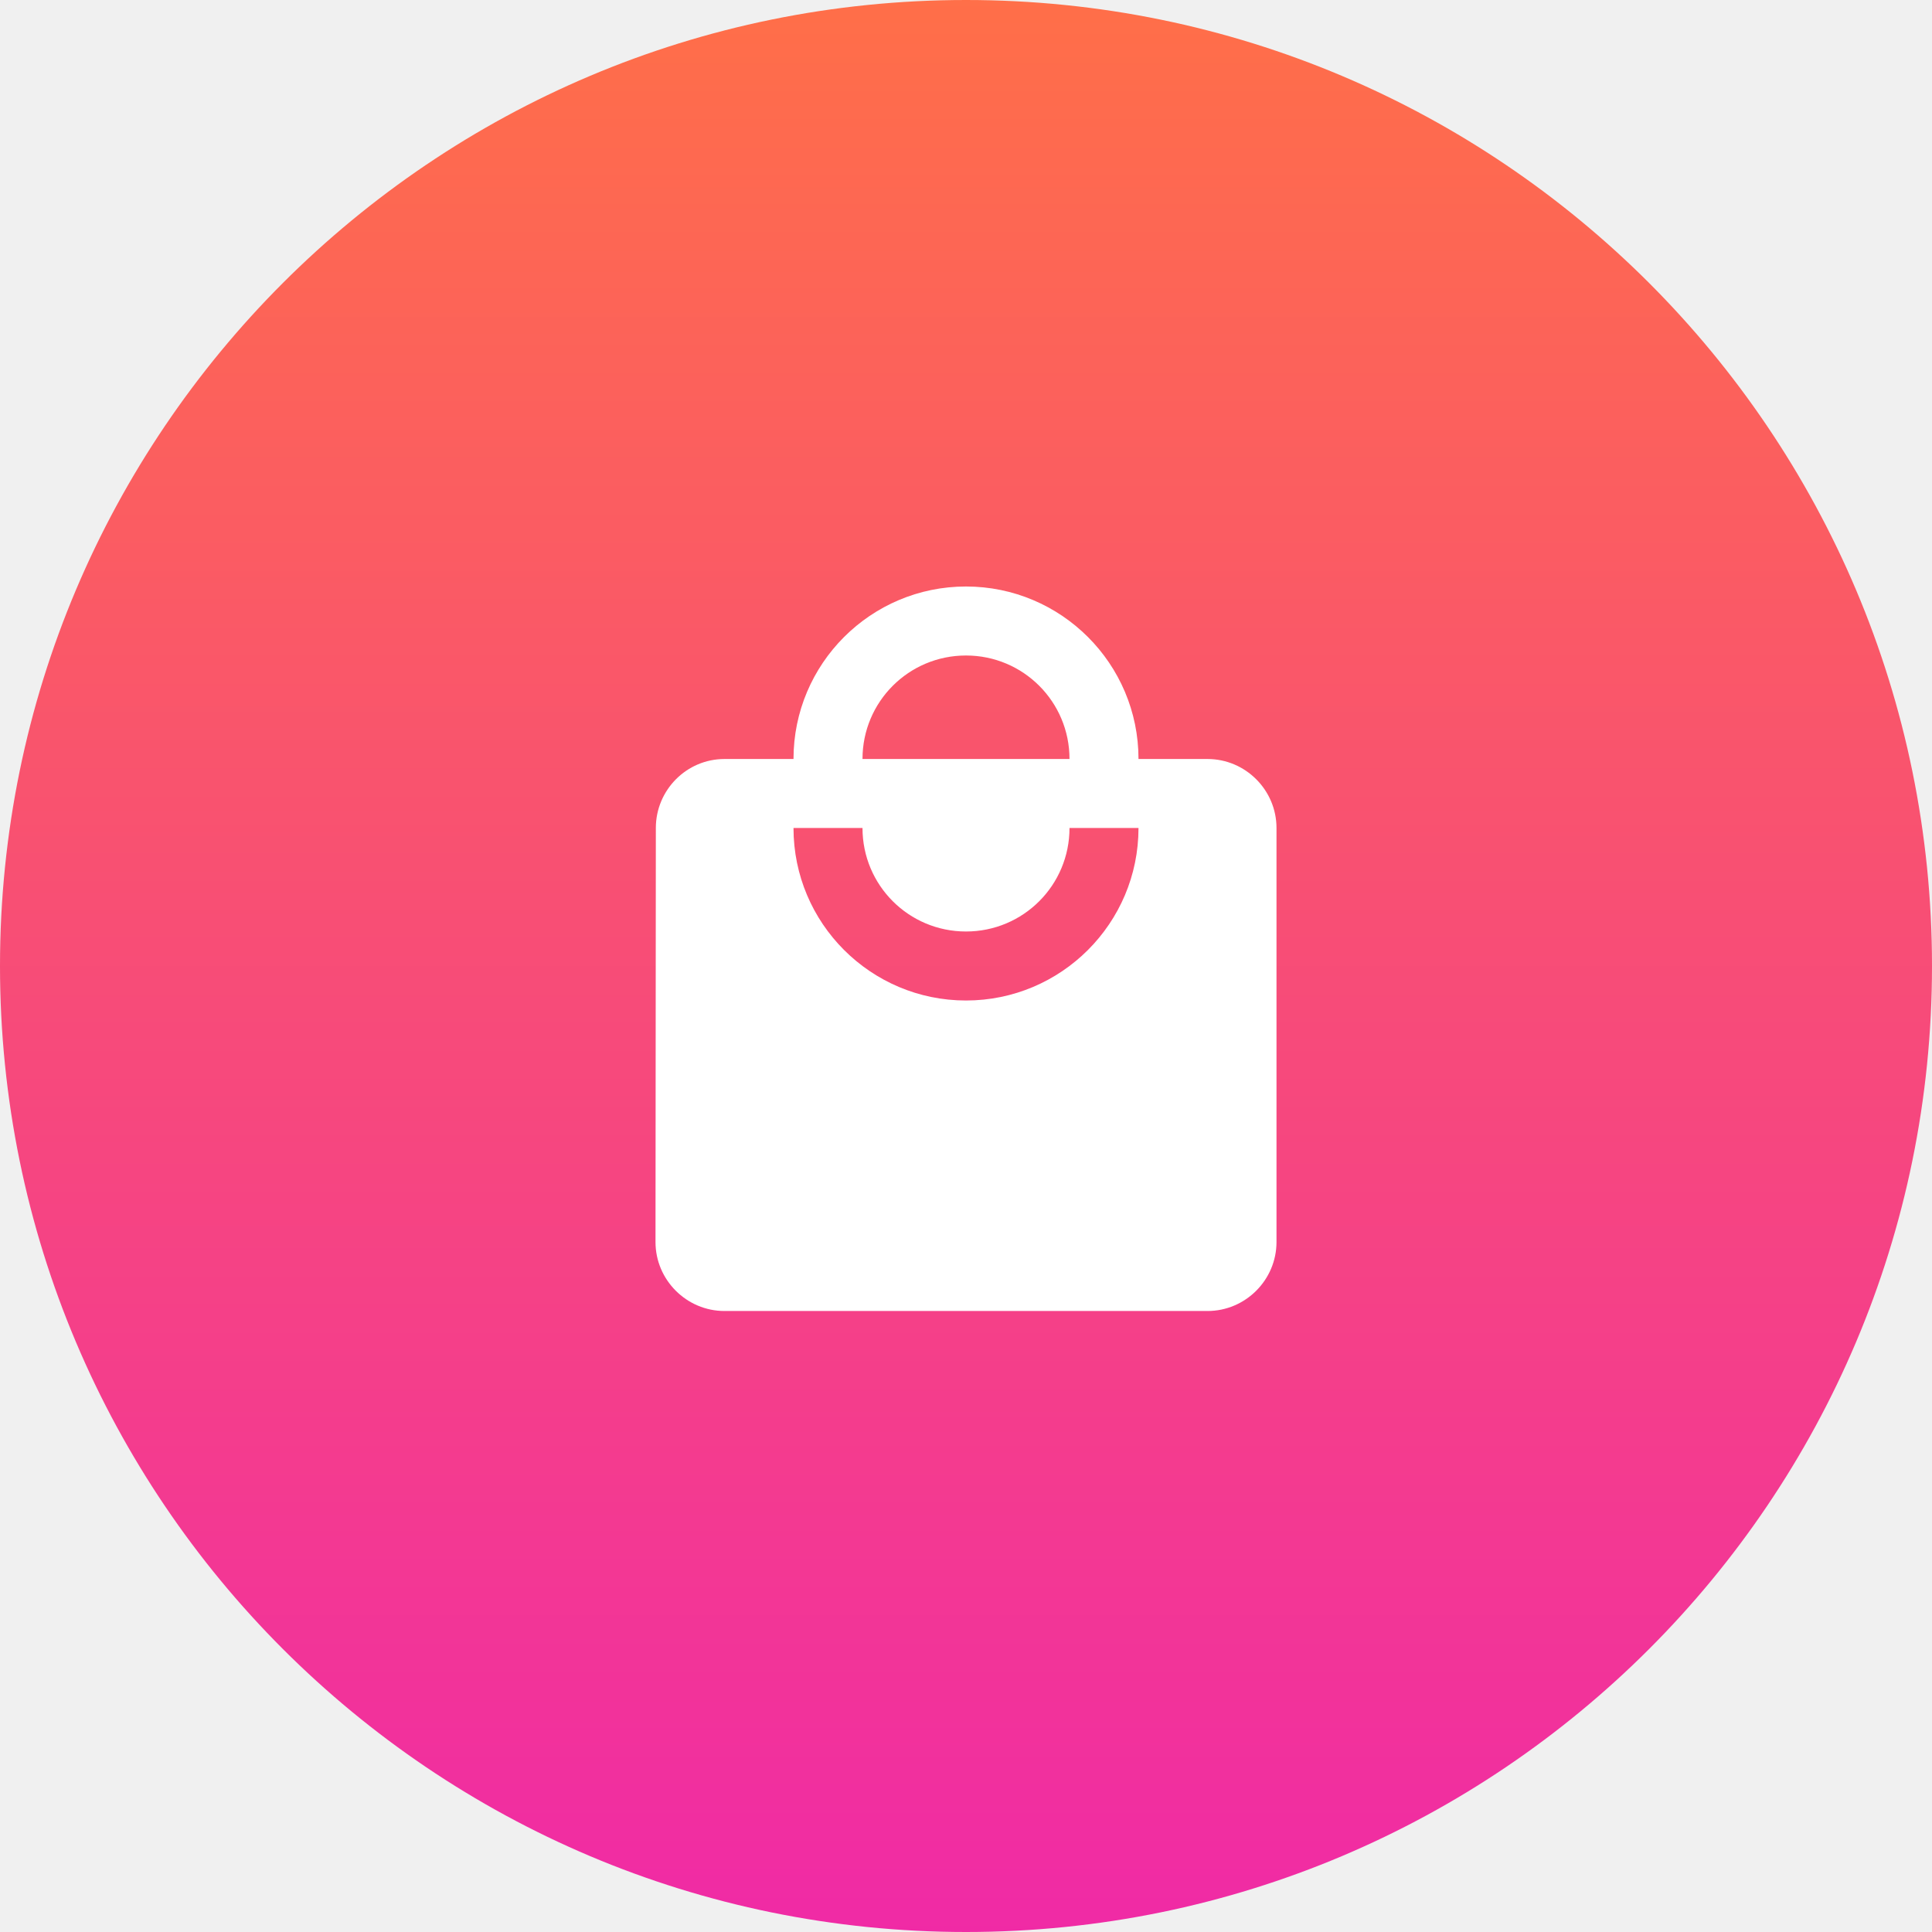
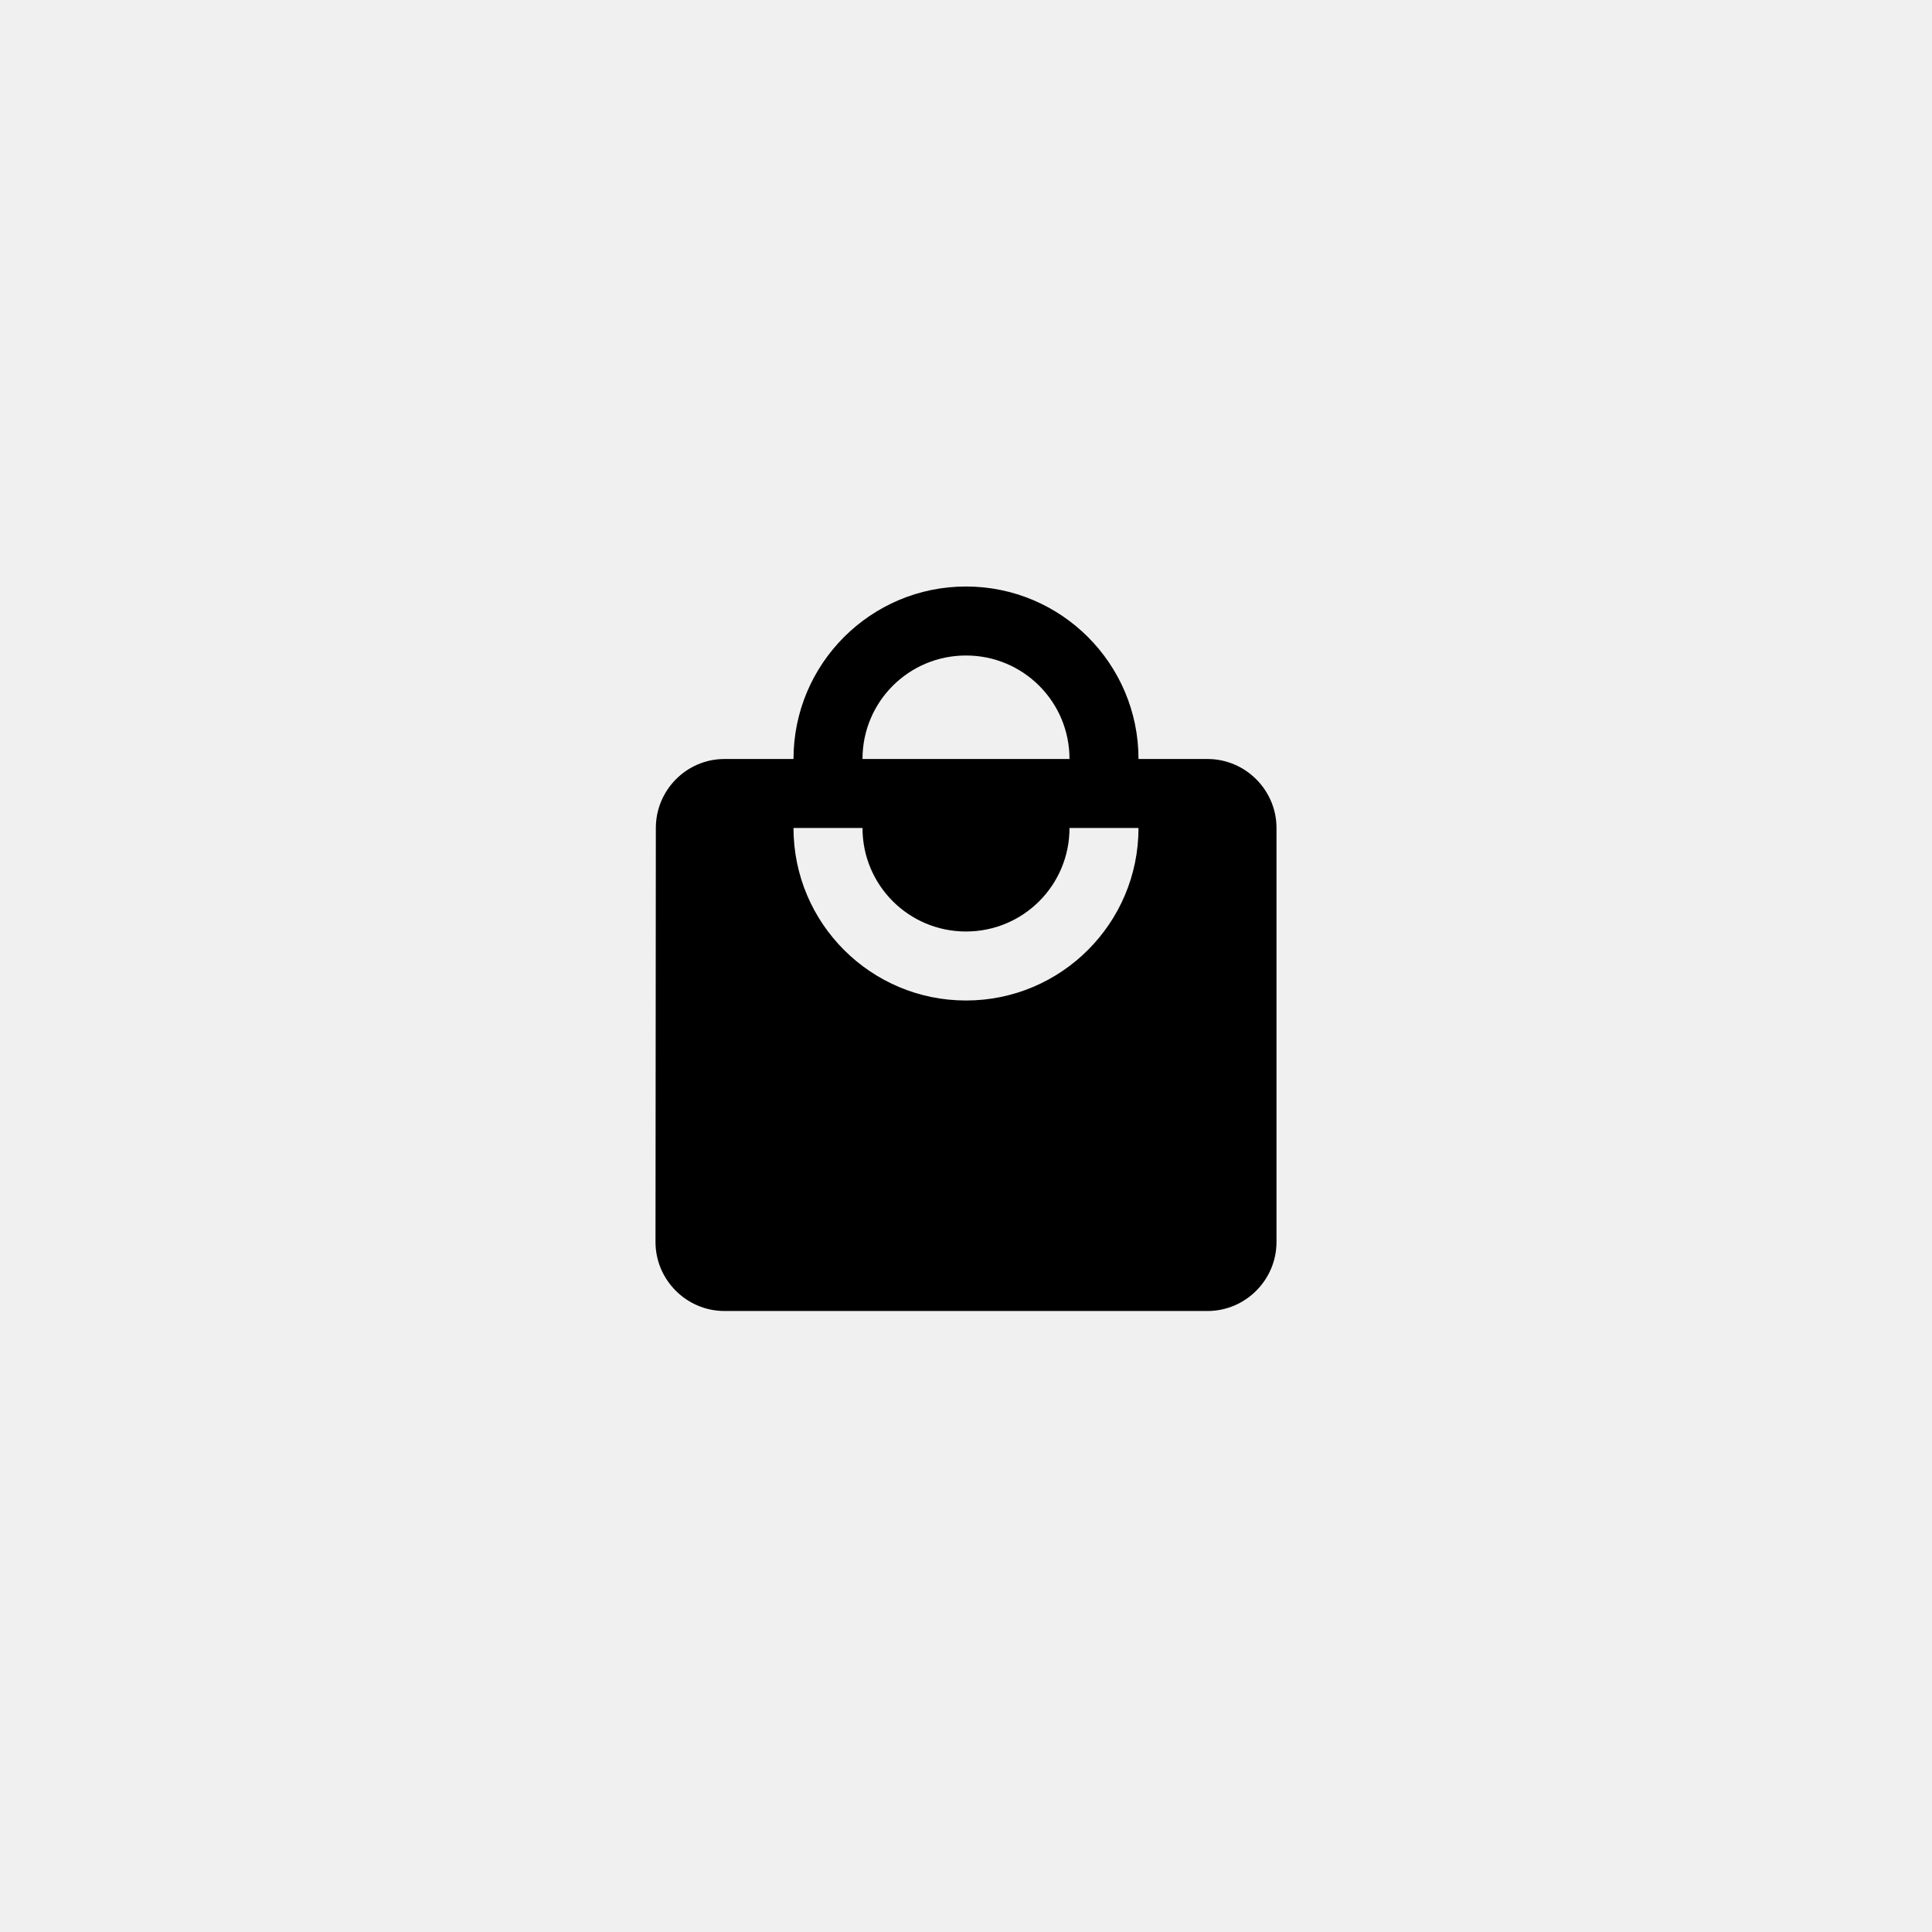
- <svg xmlns="http://www.w3.org/2000/svg" xmlns:xlink="http://www.w3.org/1999/xlink" width="56" height="56">
-   <defs>
-     <linearGradient x1="50%" y1="0%" x2="50%" y2="100%" id="a">
-       <stop stop-color="#FF6F48" offset="0%" />
-       <stop stop-color="#F02AA6" offset="100%" />
-     </linearGradient>
-     <path d="M35 22h-2c0-2.76-2.24-5-5-5s-5 2.24-5 5h-2c-1.1 0-1.99.9-1.99 2L19 36c0 1.1.9 2 2 2h14c1.1 0 2-.9 2-2V24c0-1.1-.9-2-2-2Zm-7-3c1.66 0 3 1.34 3 3h-6c0-1.66 1.34-3 3-3Zm0 10c-2.76 0-5-2.24-5-5h2c0 1.66 1.34 3 3 3s3-1.34 3-3h2c0 2.76-2.24 5-5 5Z" id="b" />
-   </defs>
-   <g fill="none" fill-rule="evenodd">
-     <circle fill="url(#a)" cx="28" cy="28" r="28" />
-     <use fill="#FFF" xlink:href="#b" />
-   </g>
+ <svg xmlns="http://www.w3.org/2000/svg" width="56" height="56">
+   <path d="M35 22h-2c0-2.76-2.24-5-5-5s-5 2.24-5 5h-2c-1.1 0-1.99.9-1.99 2L19 36c0 1.1.9 2 2 2h14c1.1 0 2-.9 2-2V24c0-1.1-.9-2-2-2Zm-7-3c1.66 0 3 1.34 3 3h-6c0-1.66 1.34-3 3-3Zm0 10c-2.76 0-5-2.24-5-5h2c0 1.66 1.34 3 3 3s3-1.34 3-3h2c0 2.76-2.24 5-5 5Z" id="b" />
</svg>
